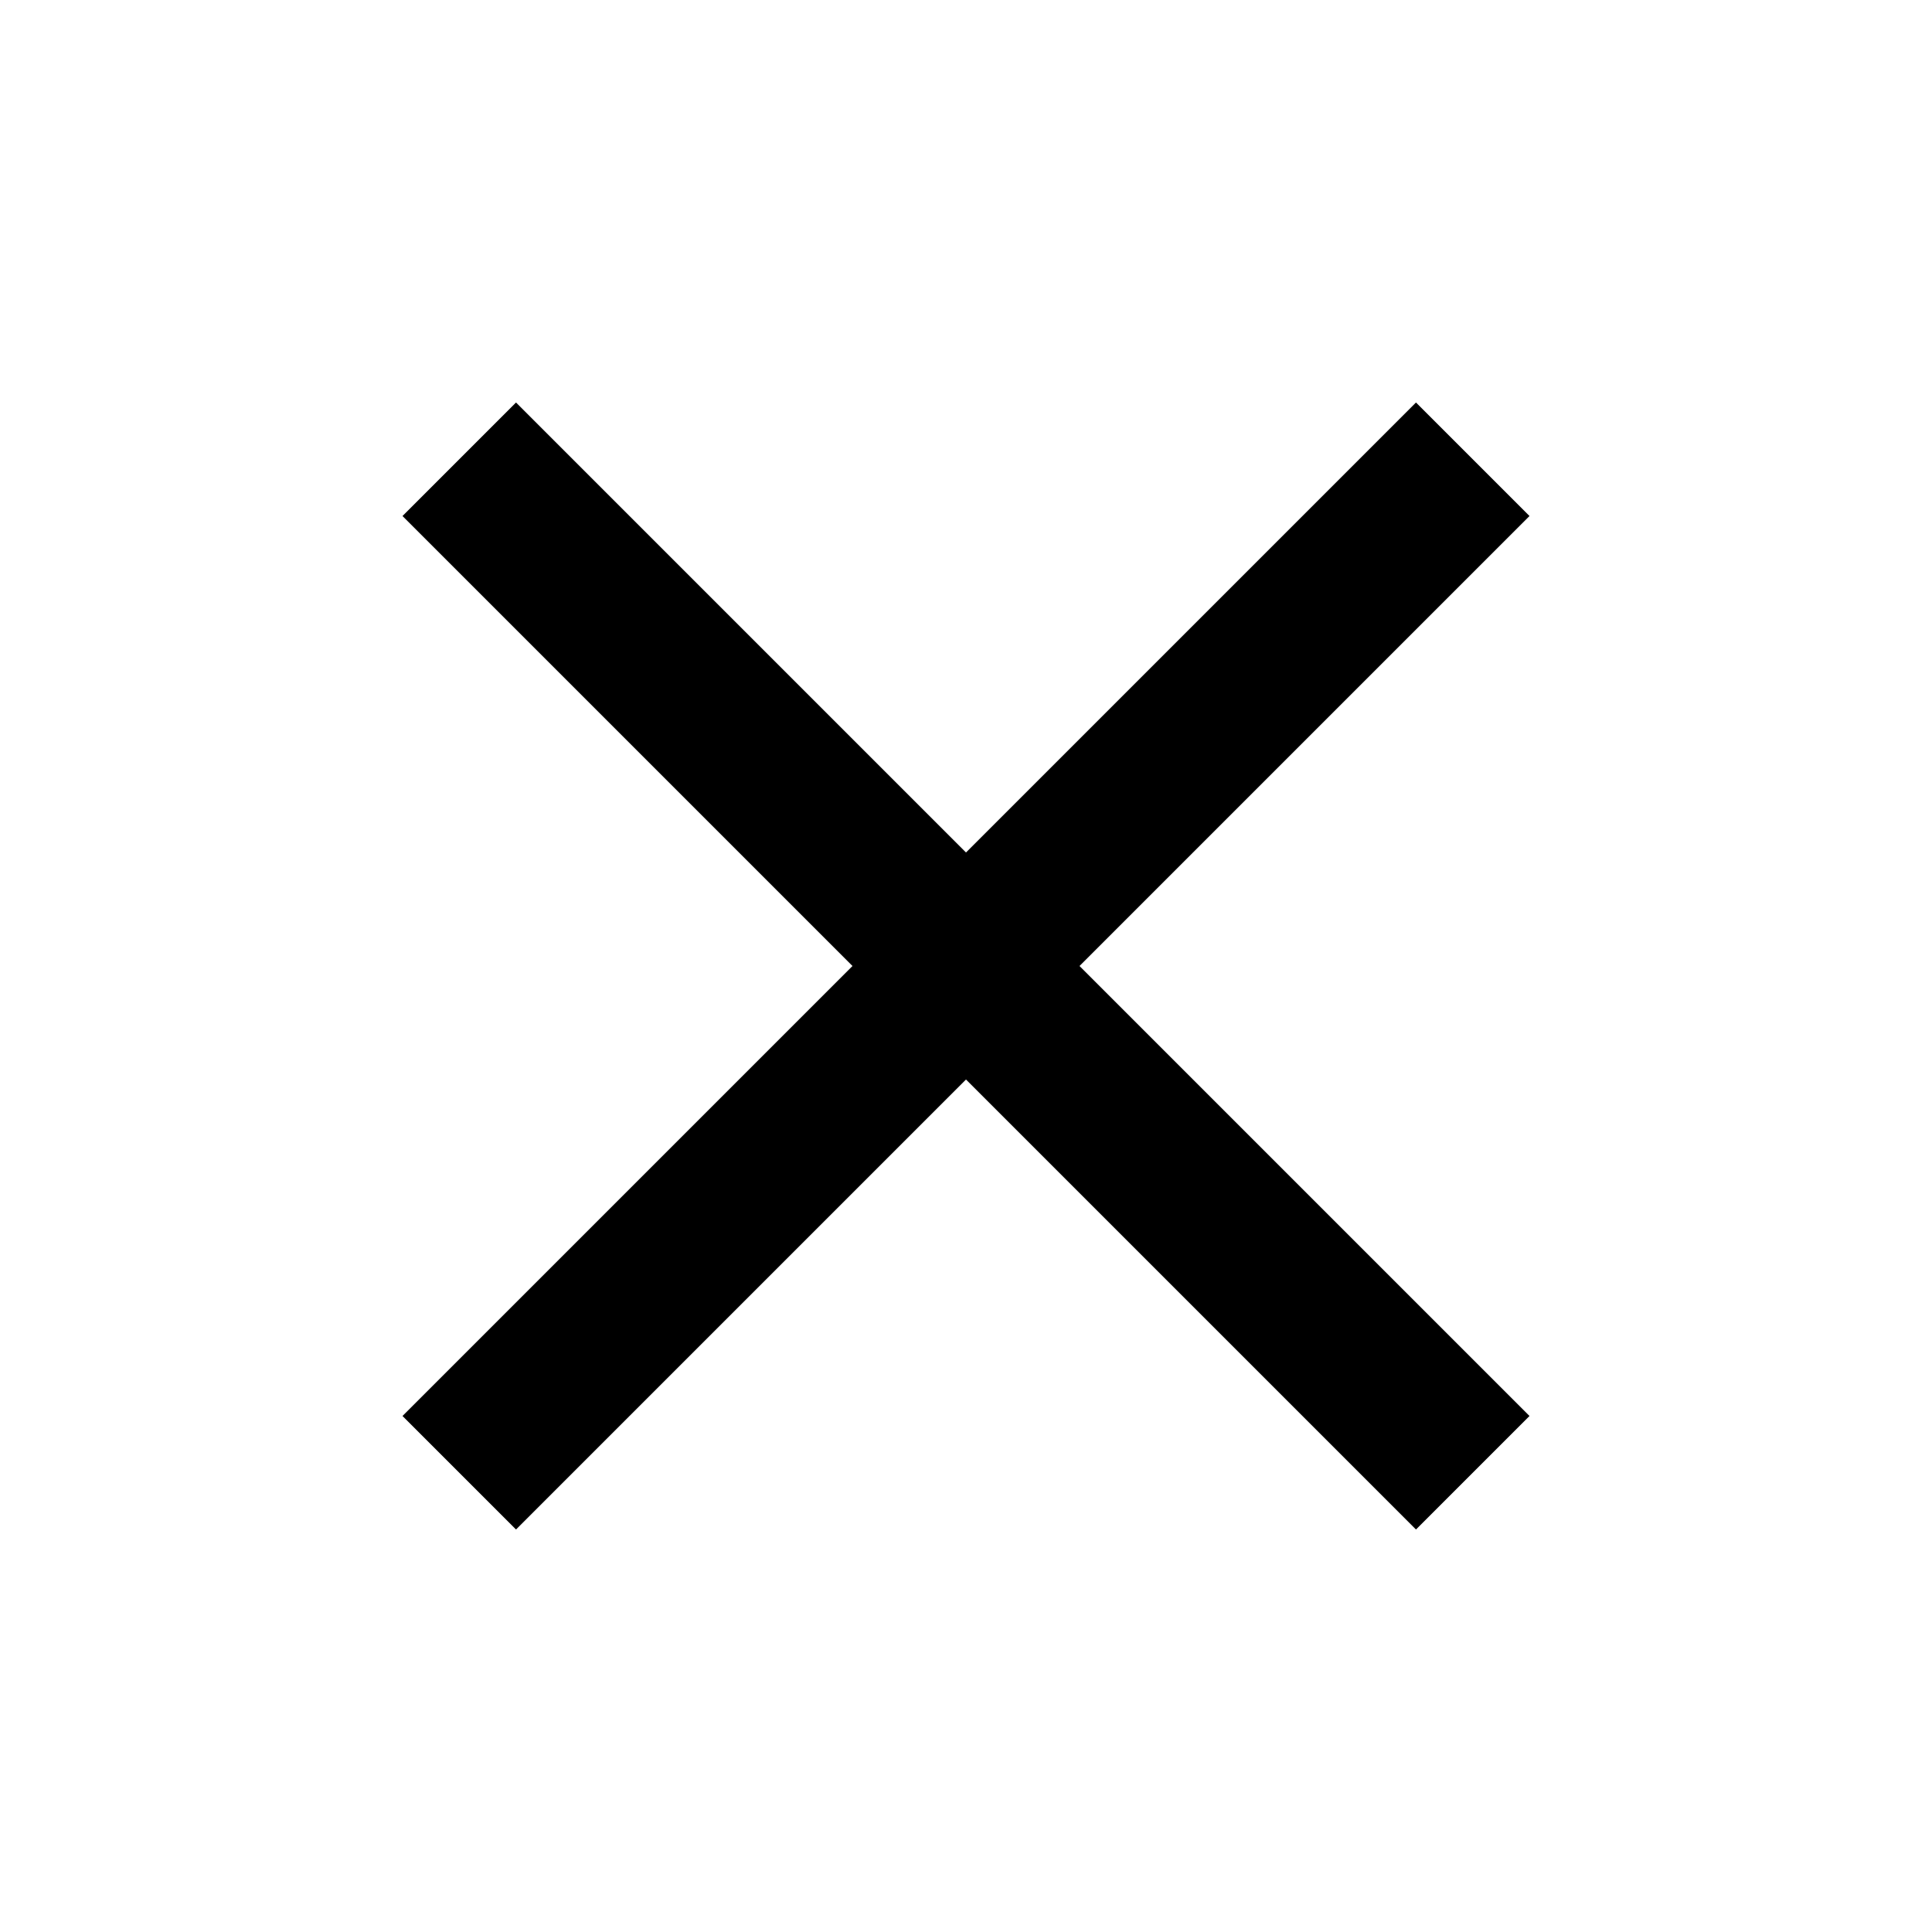
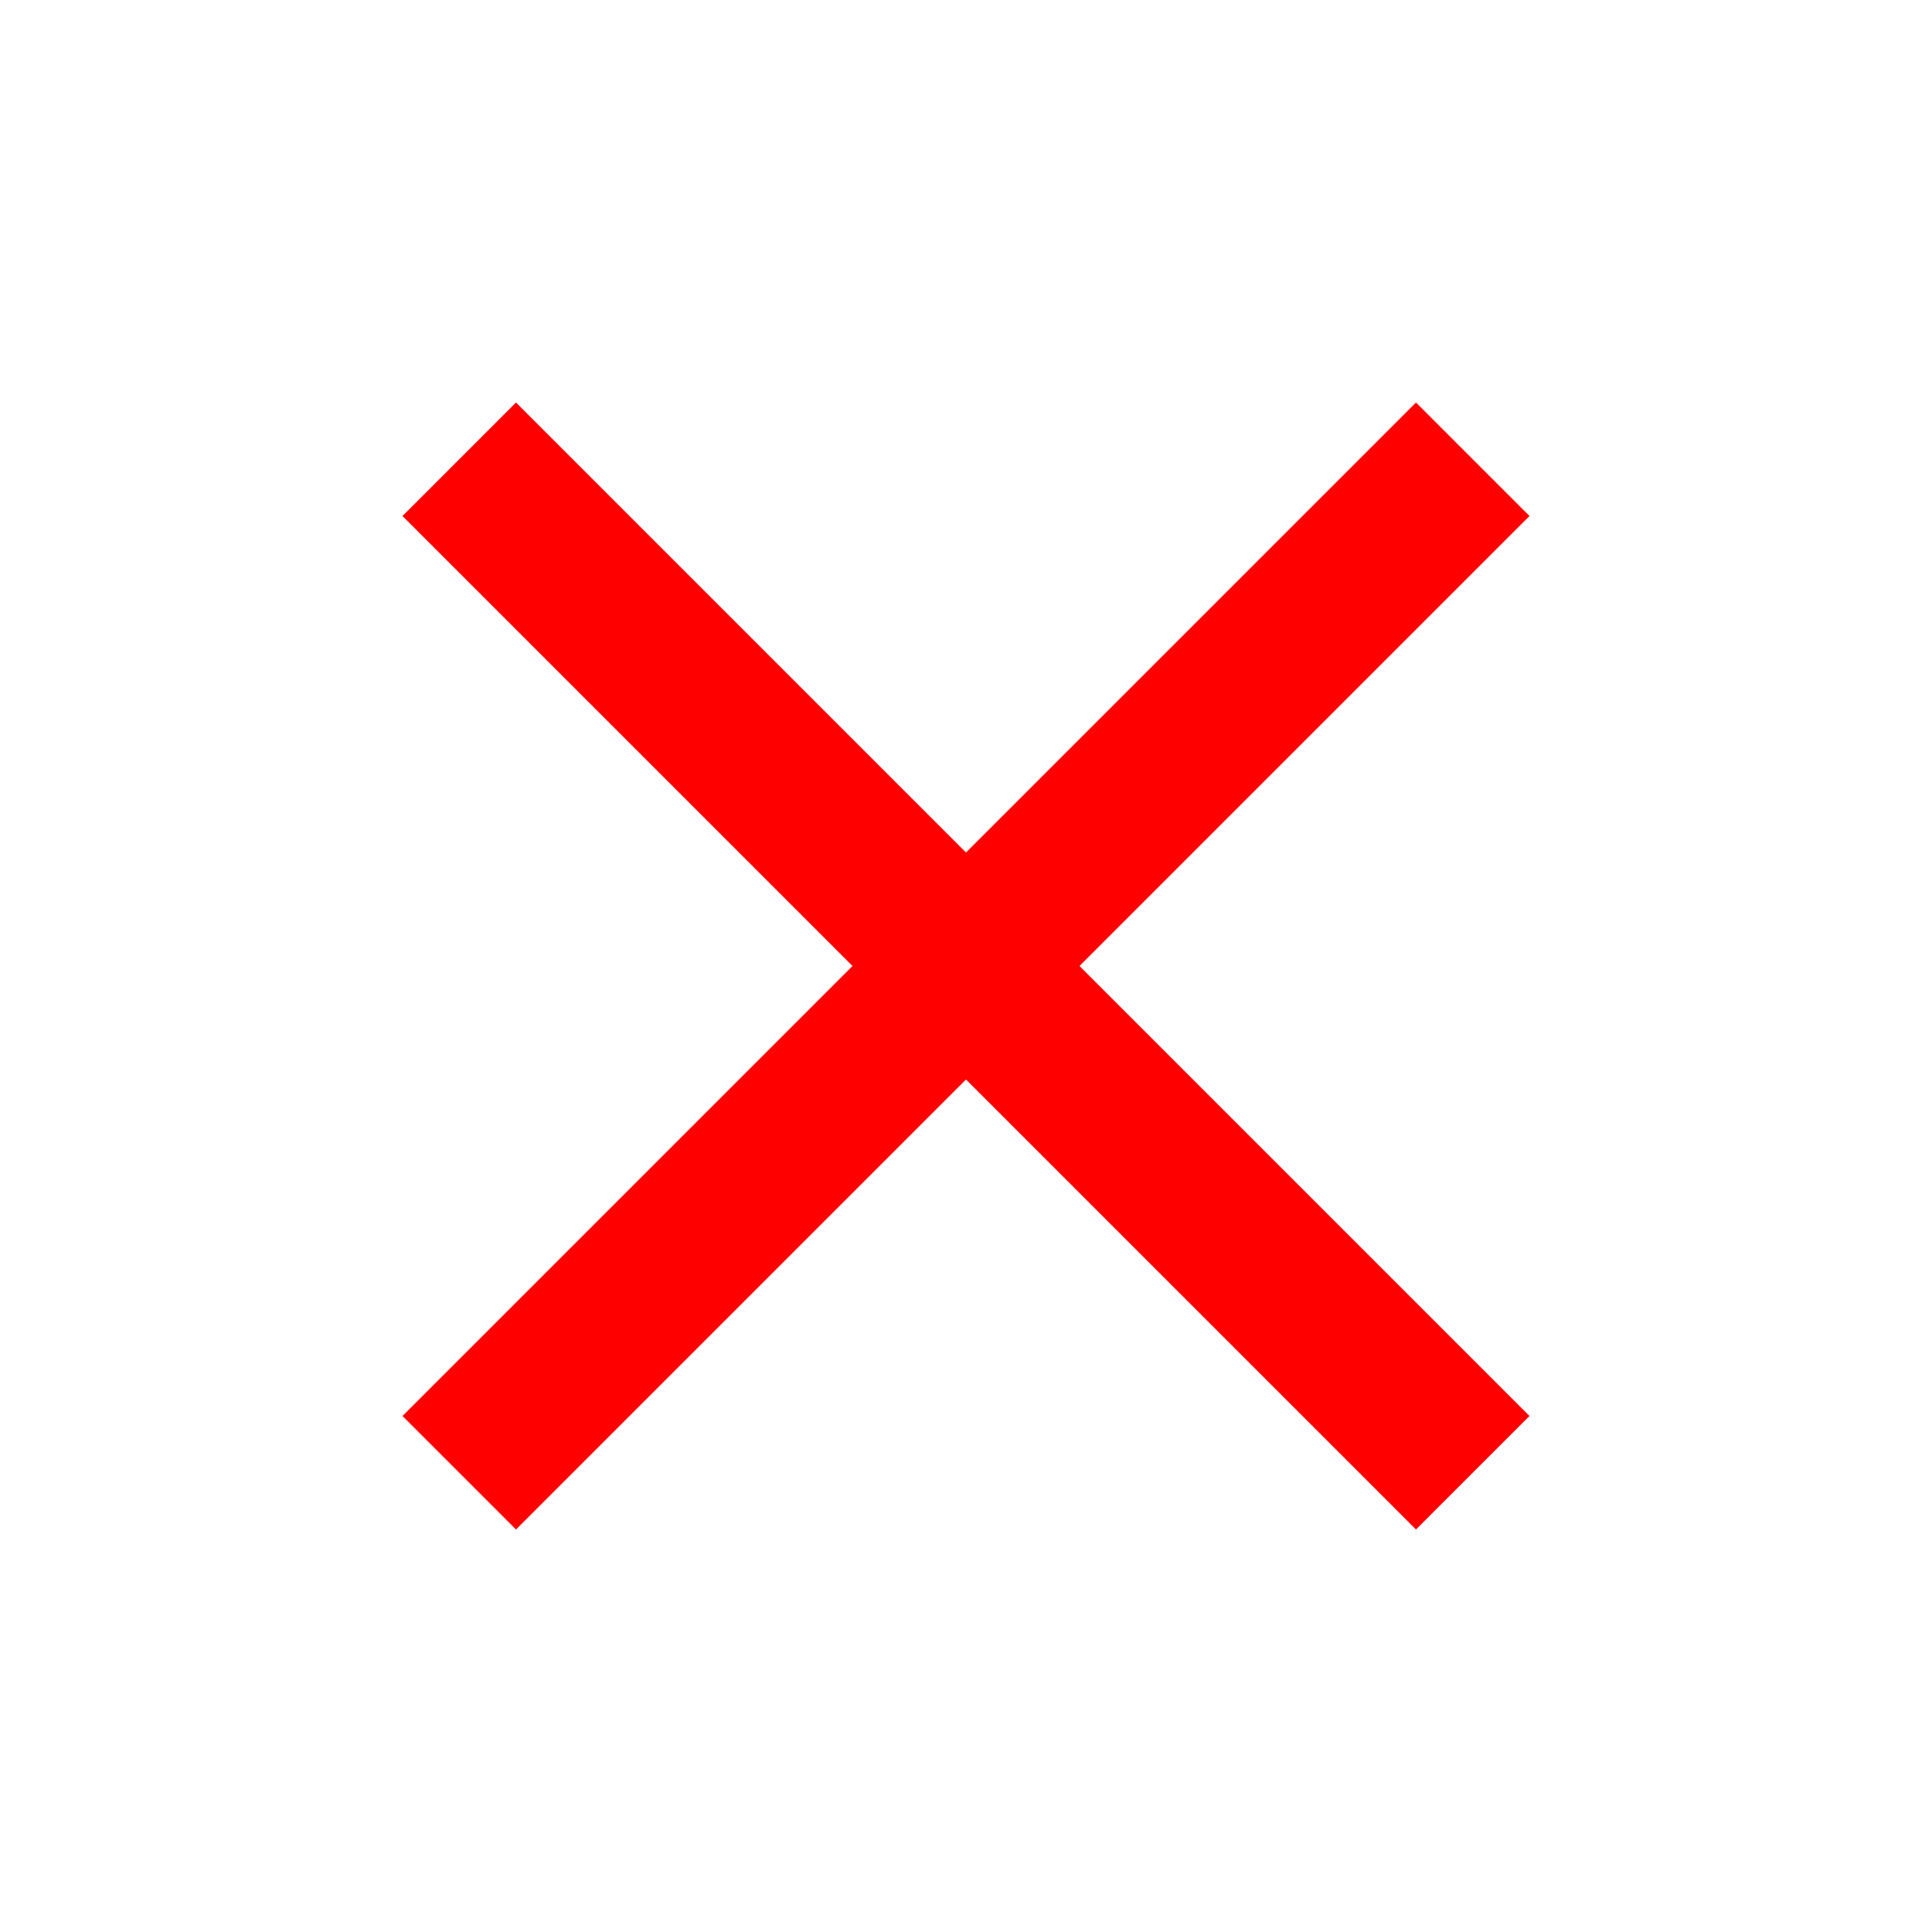
- <svg xmlns="http://www.w3.org/2000/svg" width="24" height="24" viewBox="0 0 24 24">
+ <svg xmlns="http://www.w3.org/2000/svg" fill="red" width="24" height="24" viewBox="0 0 24 24">
  <path d="M19 6.41L17.59 5 12 10.59 6.41 5 5 6.41 10.59 12 5 17.59 6.41 19 12 13.41 17.59 19 19 17.59 13.41 12z" />
  <path d="M0 0h24v24H0z" fill="none" />
</svg>
